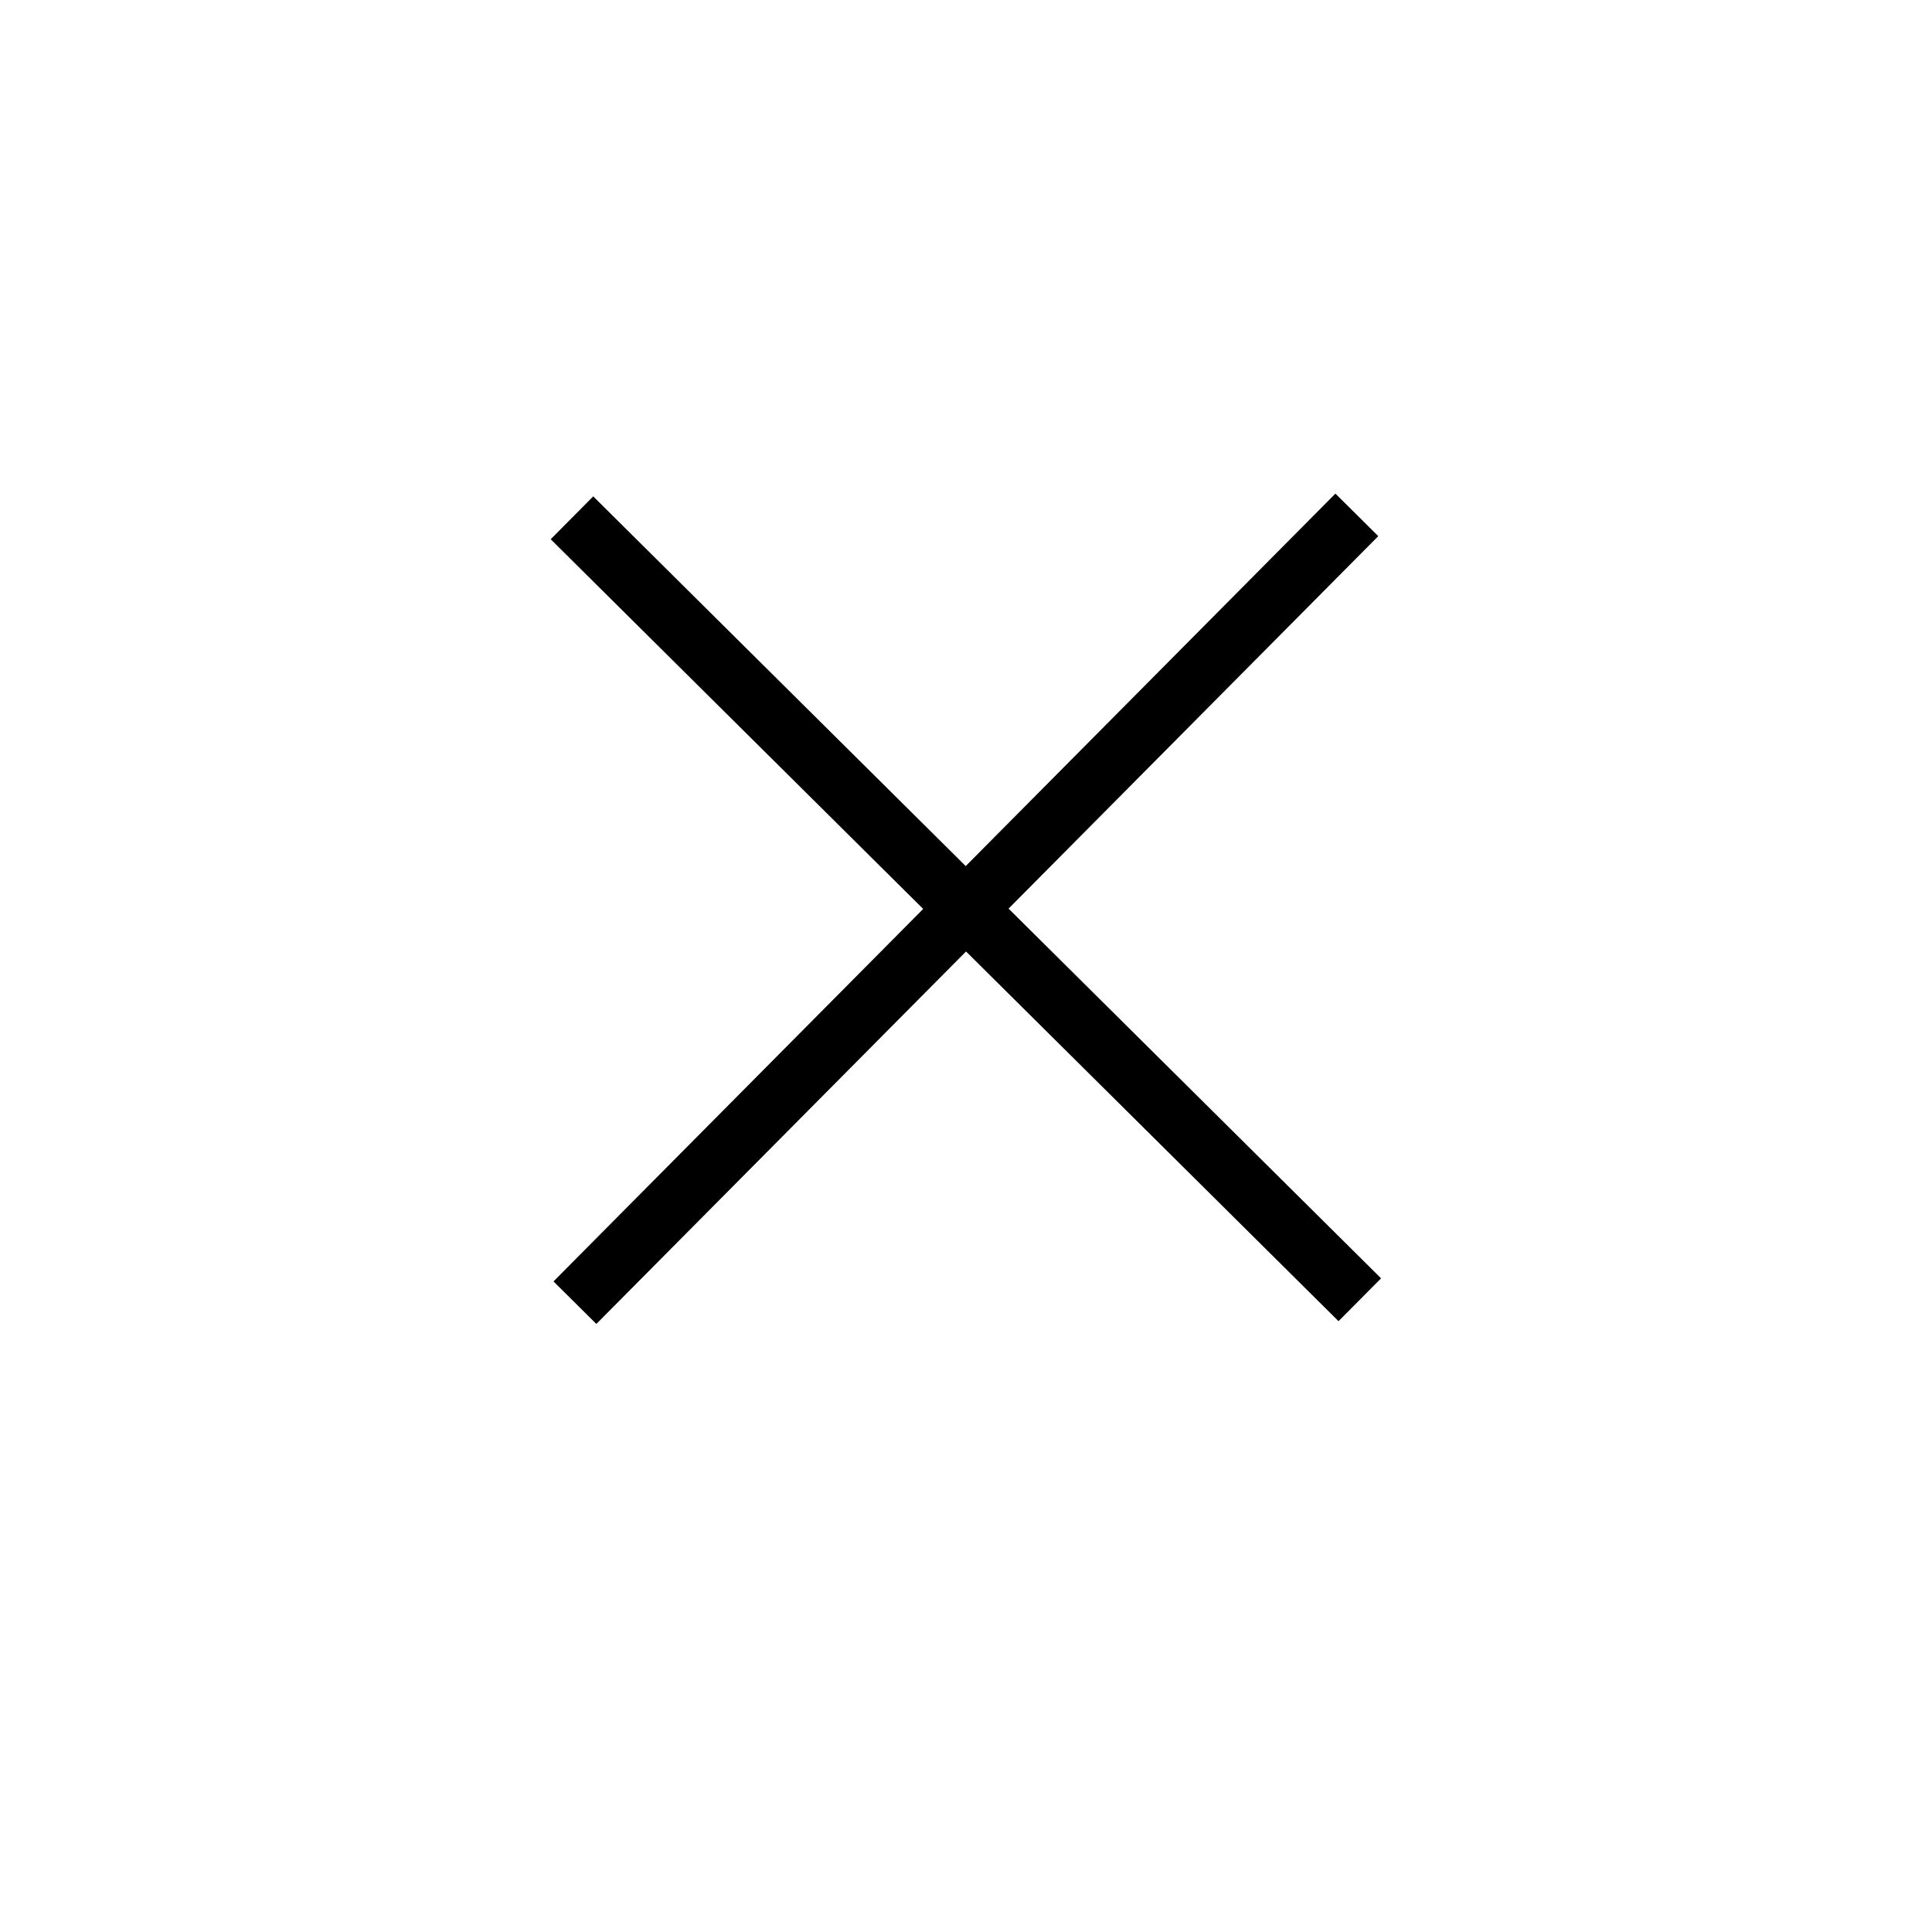
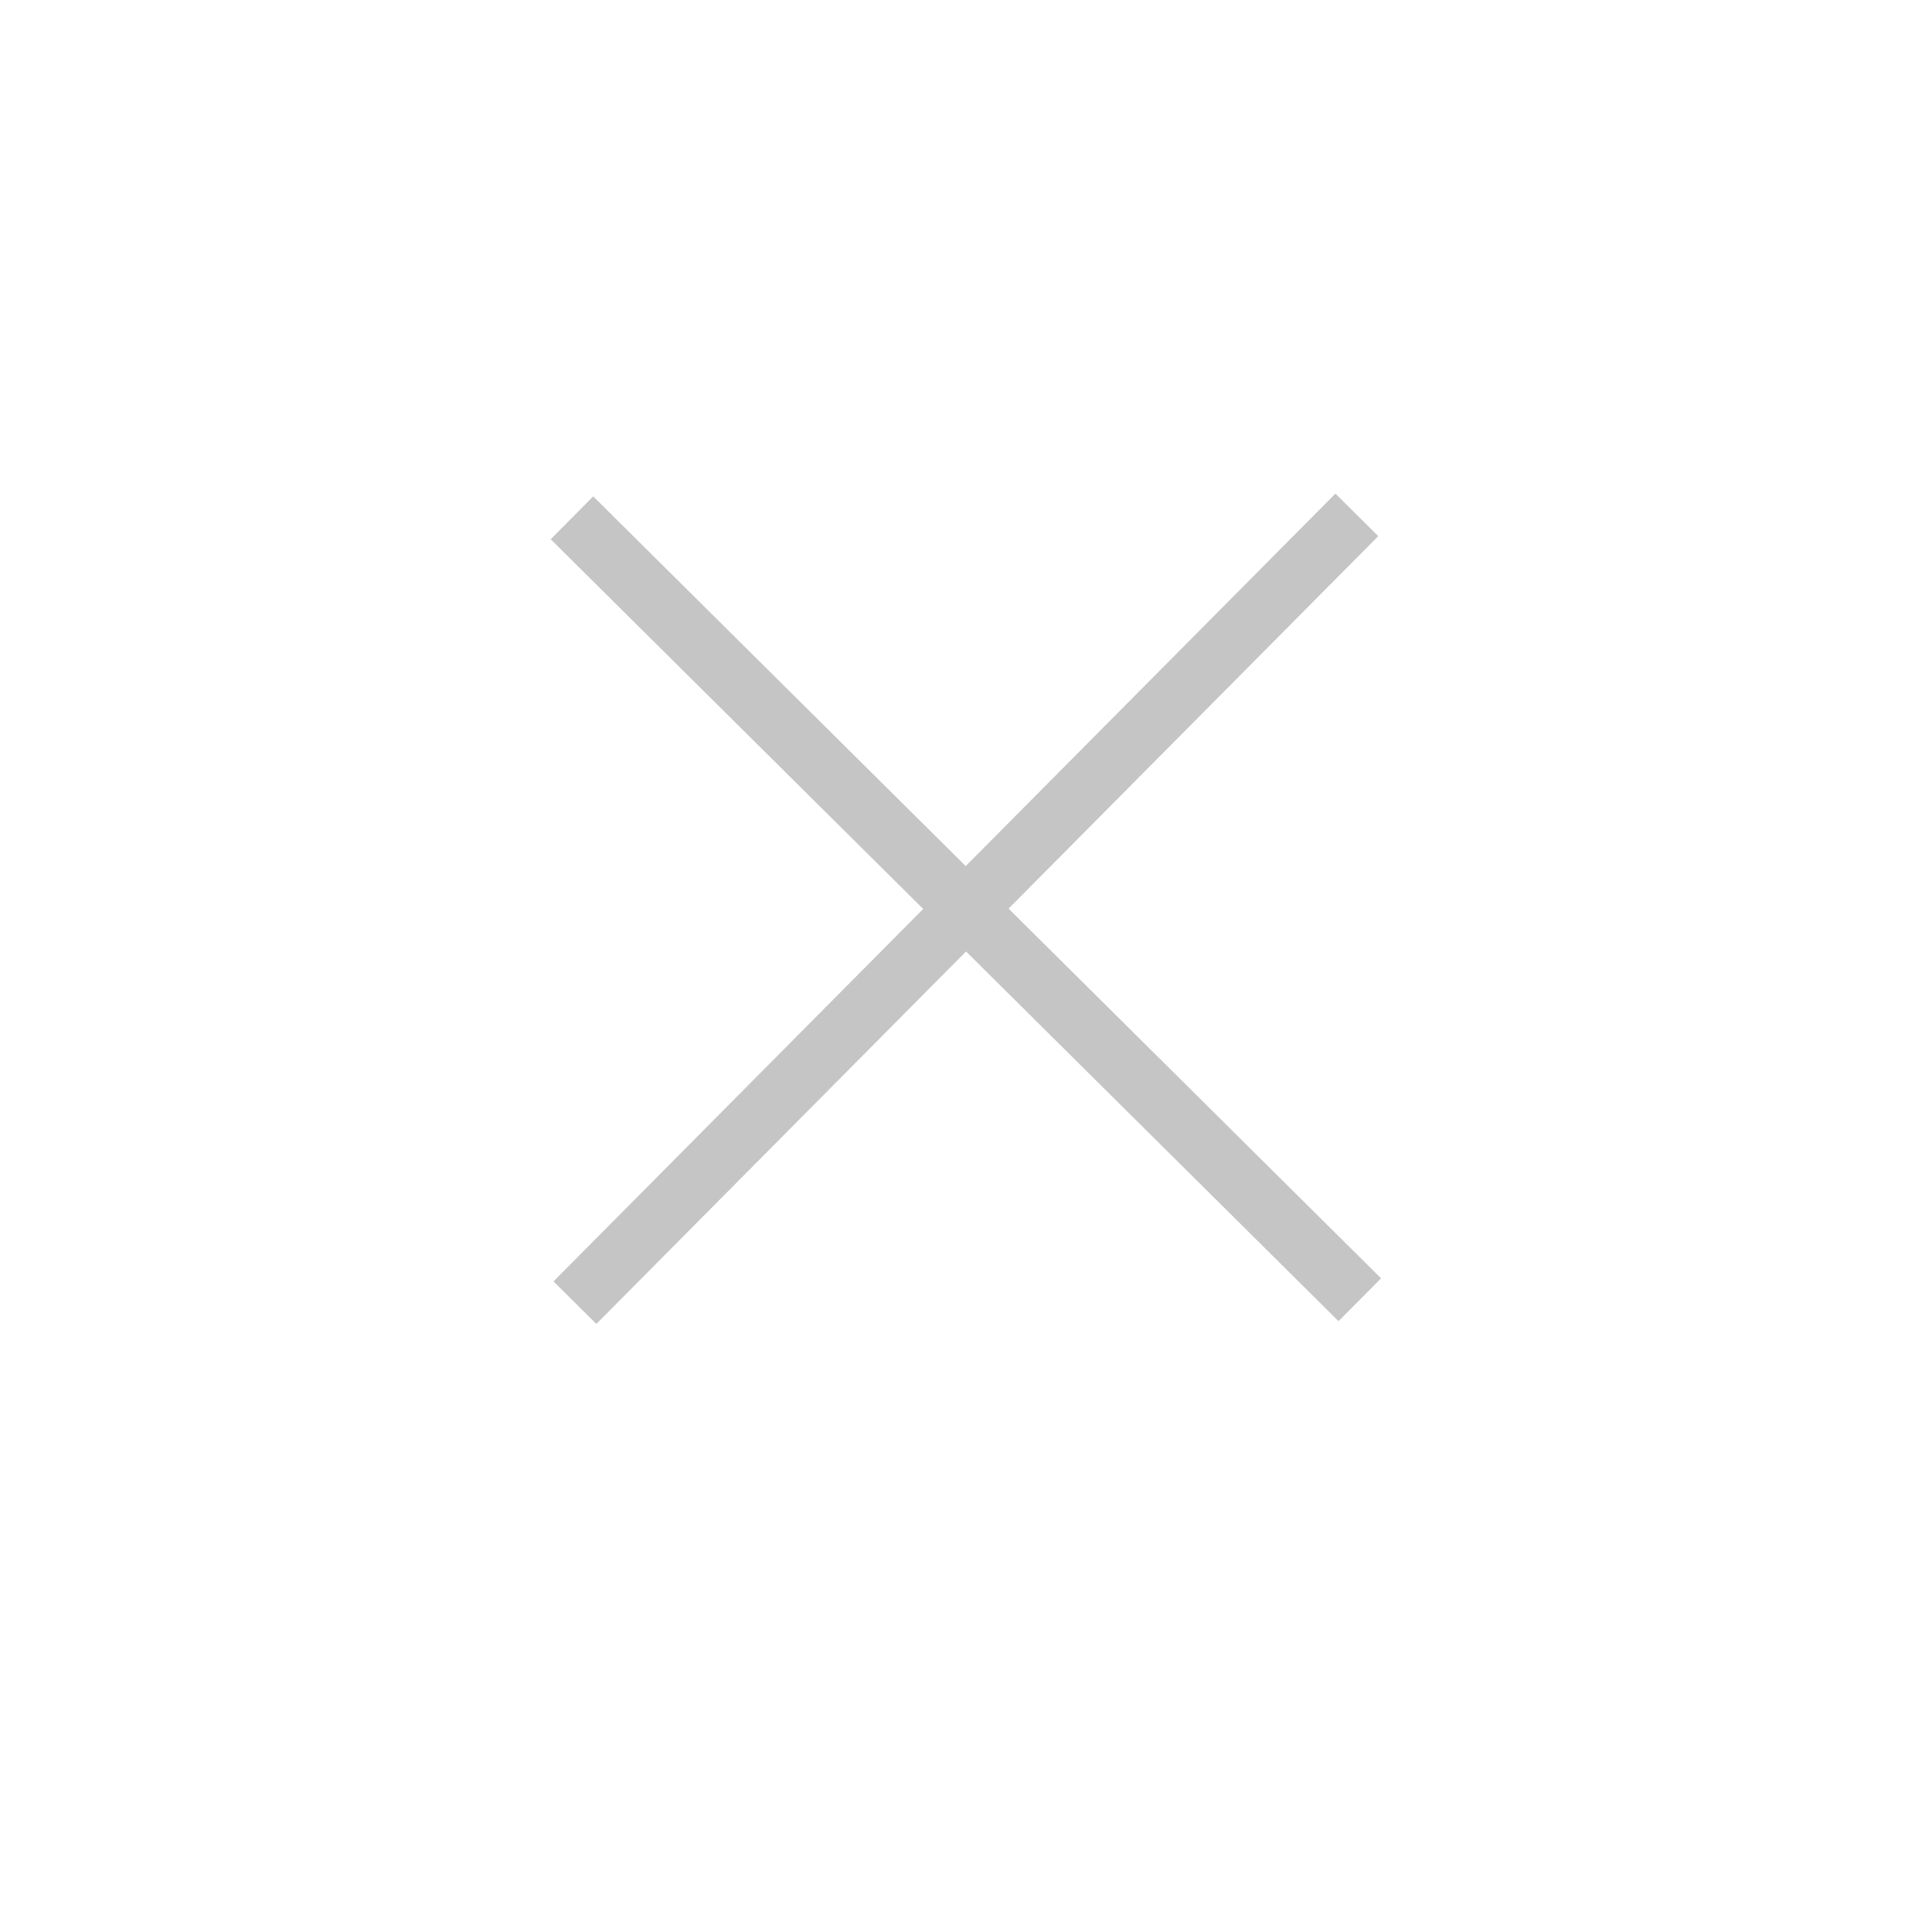
<svg xmlns="http://www.w3.org/2000/svg" version="1.1" id="Layer_1" x="0px" y="0px" width="64px" height="64px" viewBox="0 0 64 64" enable-background="new 0 0 64 64" xml:space="preserve">
  <g>
-     <line fill="none" stroke="#000000" stroke-width="2" stroke-miterlimit="10" x1="18.947" y1="17.153" x2="45.045" y2="43.056" />
+     <line fill="none" stroke="#c5c5c5" stroke-width="2" stroke-miterlimit="10" x1="18.947" y1="17.153" x2="45.045" y2="43.056" />
  </g>
  <g>
-     <line fill="none" stroke="#000000" stroke-width="2" stroke-miterlimit="10" x1="19.045" y1="43.153" x2="44.947" y2="17.056" />
+     <line fill="none" stroke="#c5c5c5" stroke-width="2" stroke-miterlimit="10" x1="19.045" y1="43.153" x2="44.947" y2="17.056" />
  </g>
</svg>
